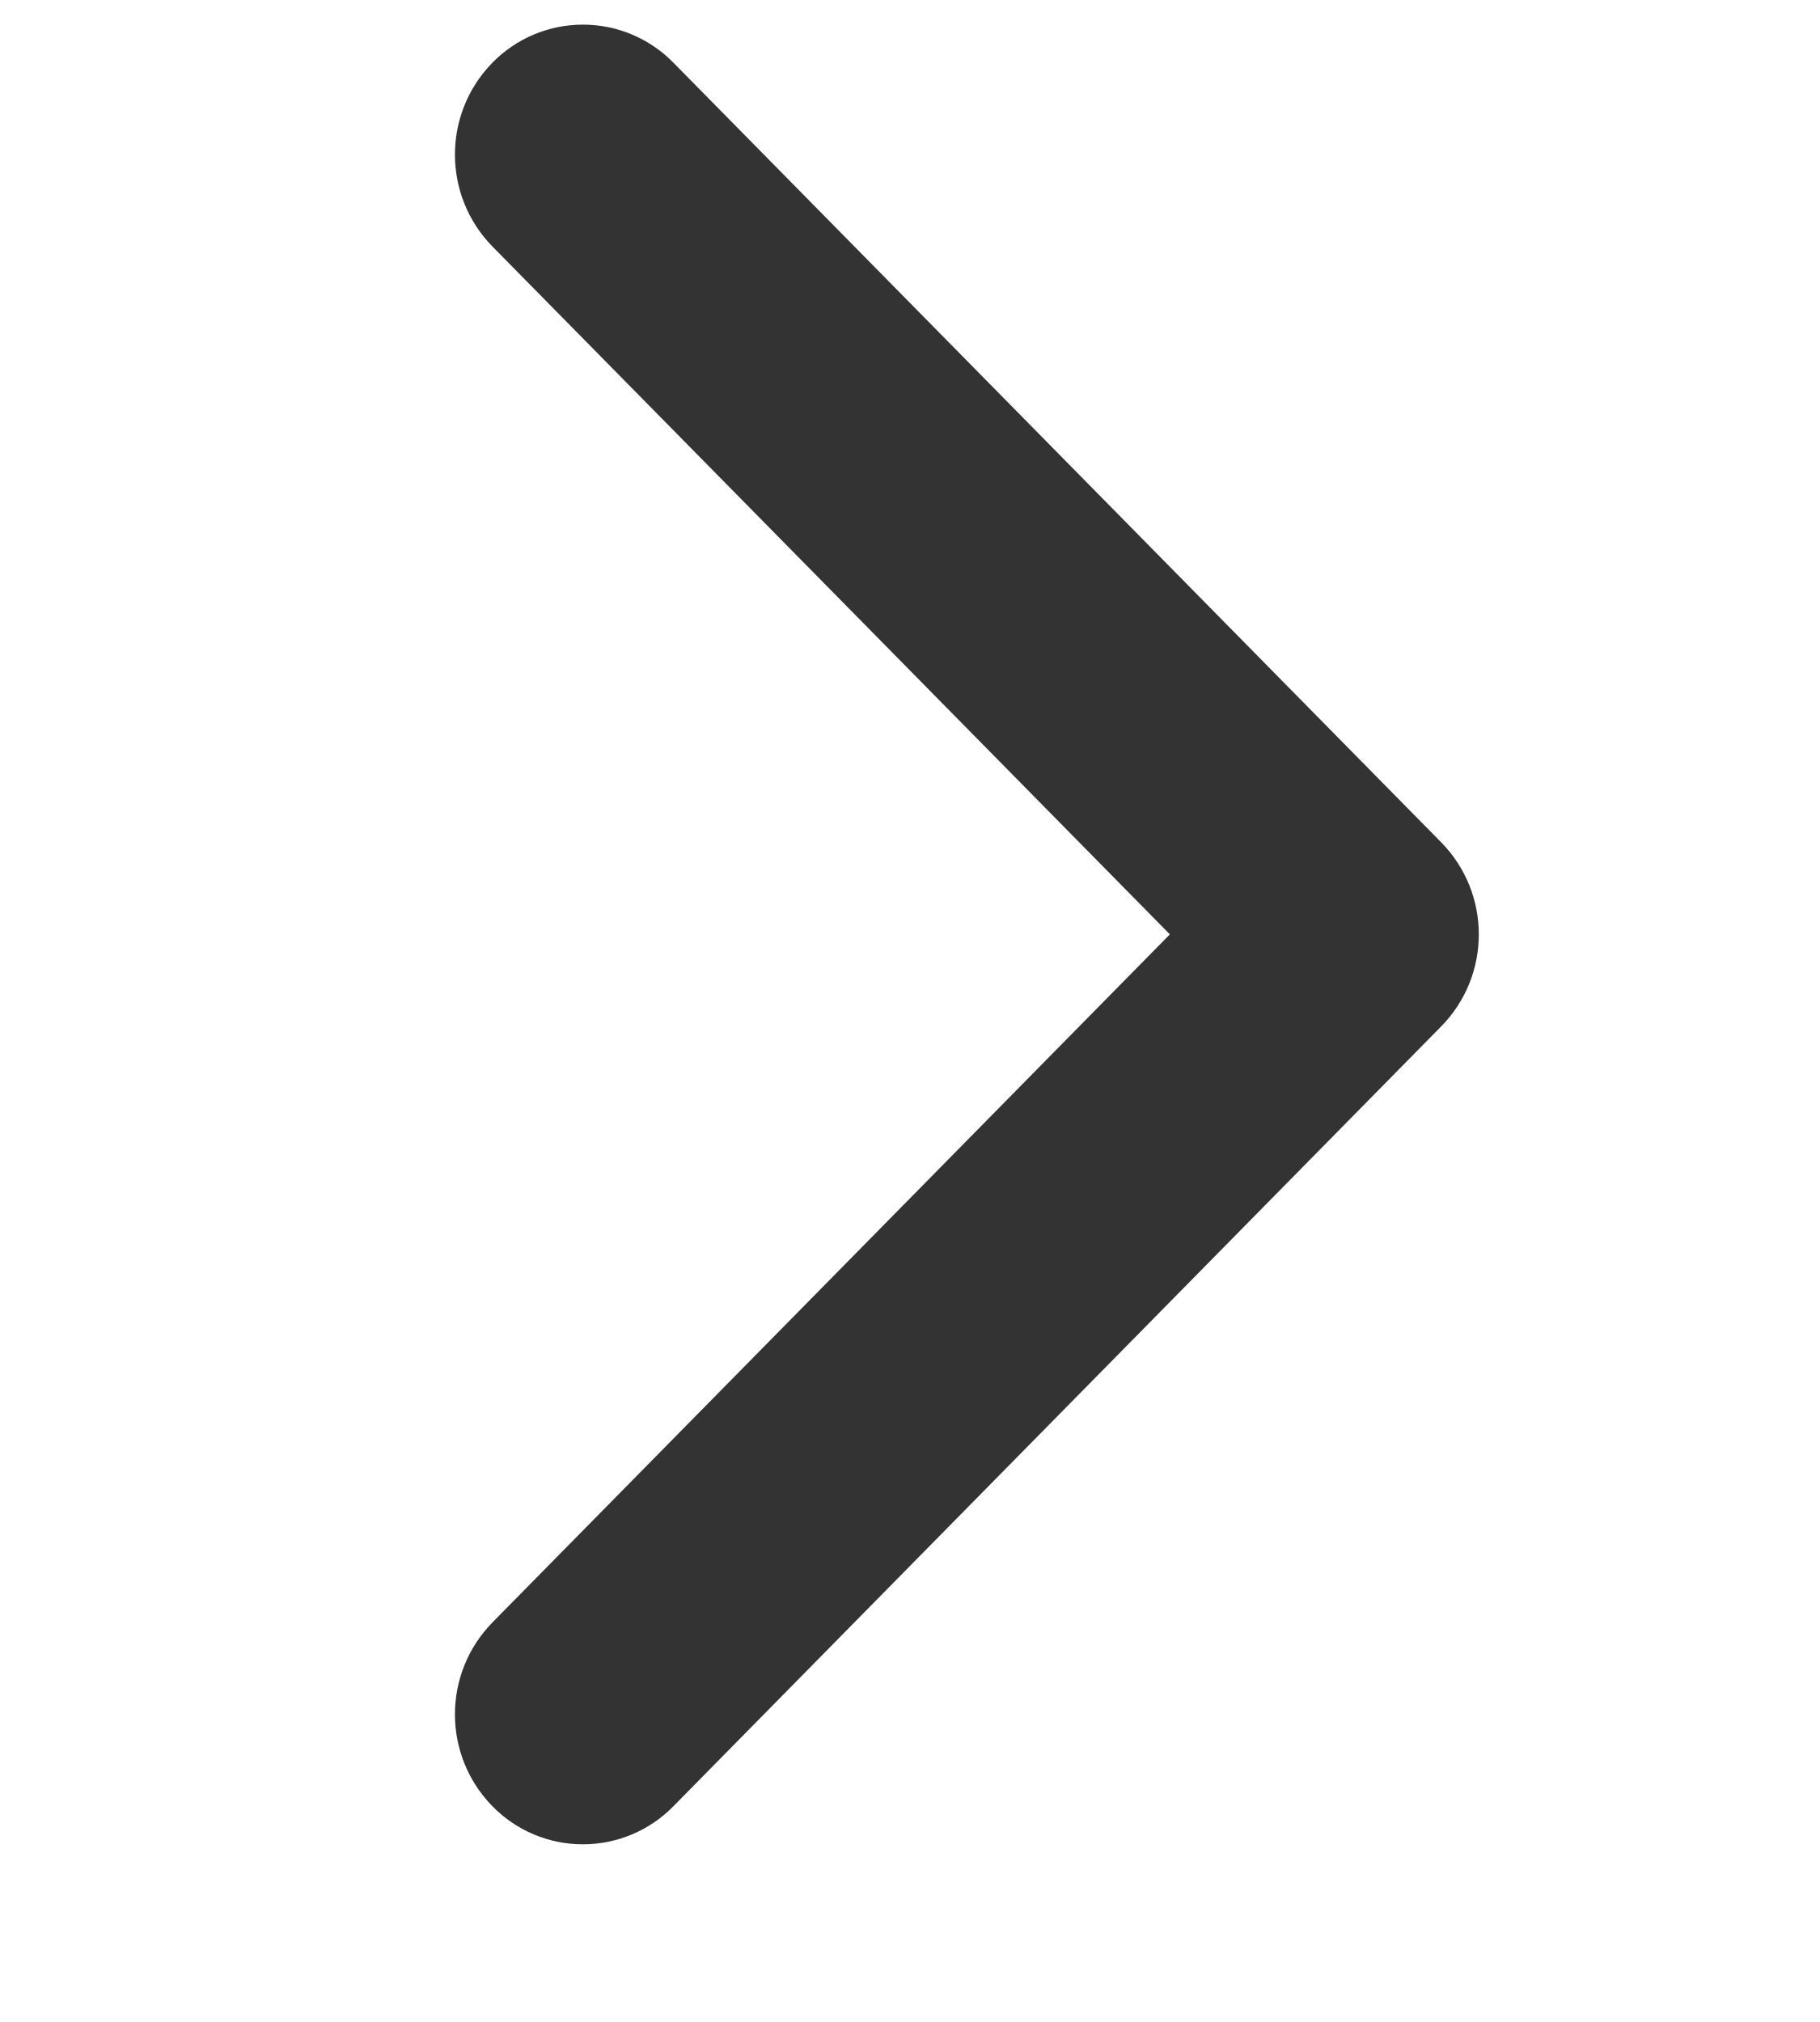
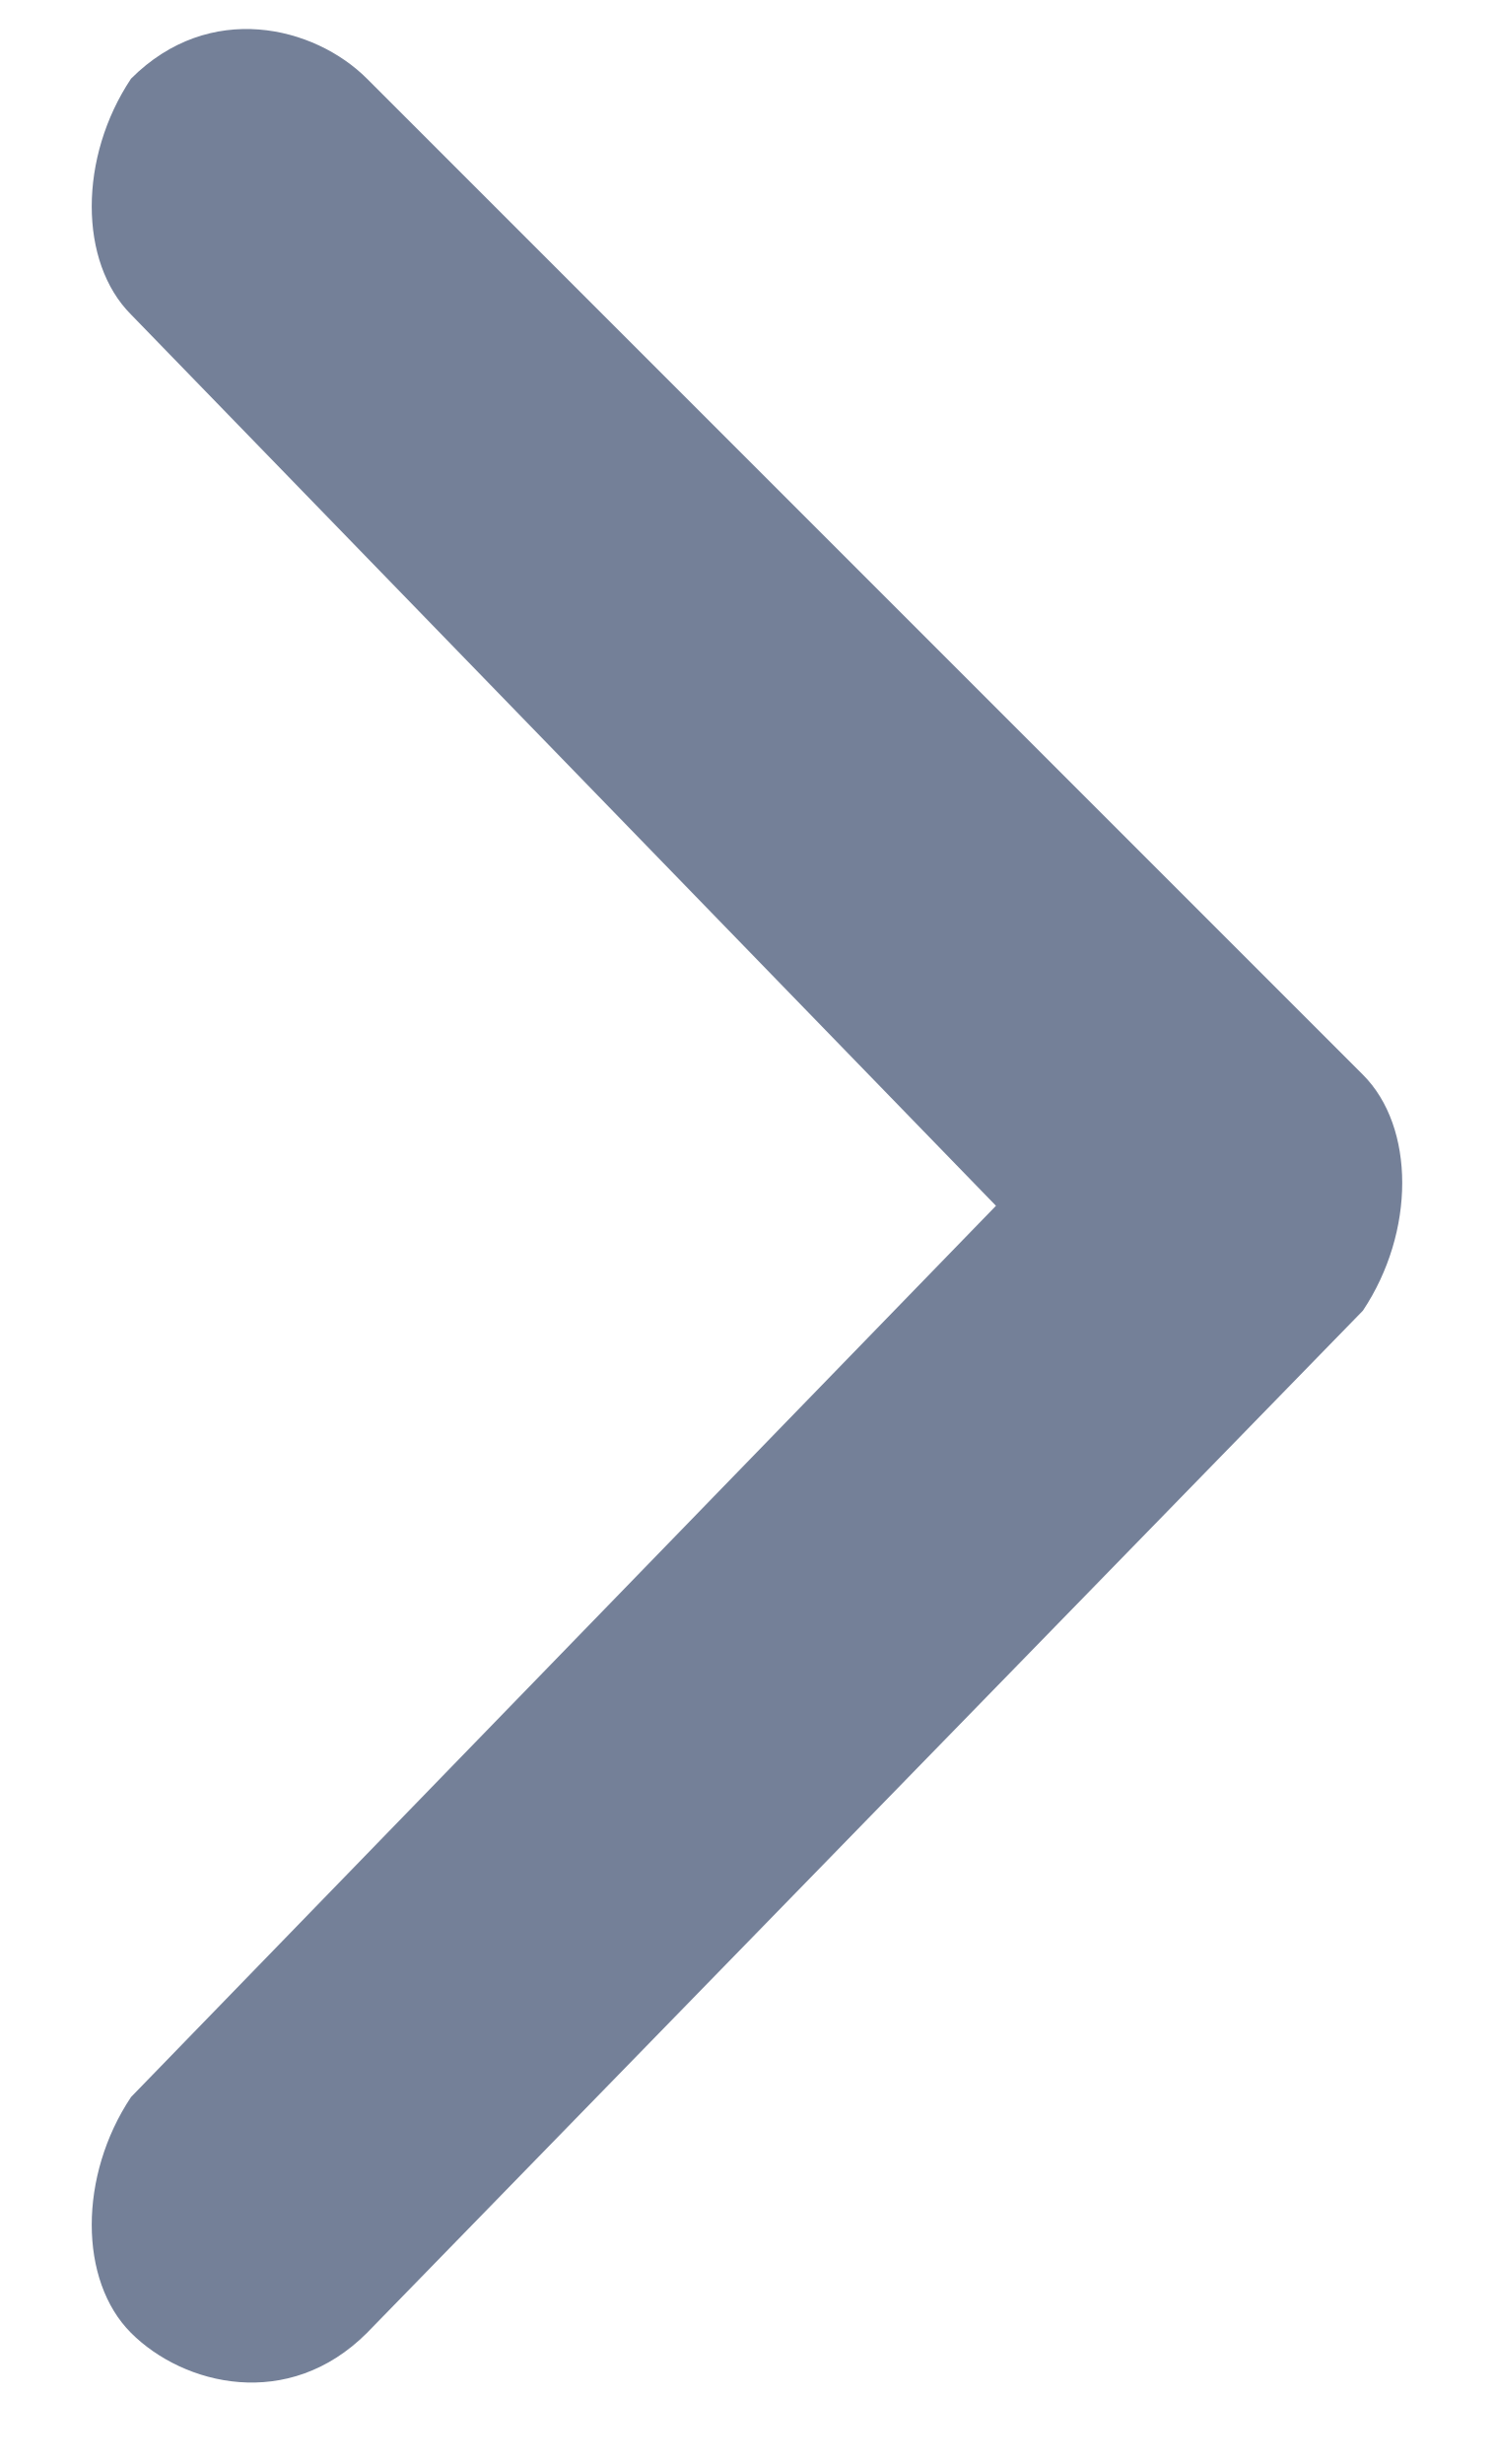
- <svg xmlns="http://www.w3.org/2000/svg" width="9" height="10" viewBox="0 0 9 10">
-   <g fill="none" fill-rule="evenodd">
-     <path fill="#333" fill-rule="nonzero" d="M5.785 4.621l-3.35 3.403a.65.65 0 0 0 0 .909.626.626 0 0 0 .895 0l3.797-3.857a.65.65 0 0 0 0-.91L3.33.31a.626.626 0 0 0-.895 0 .65.65 0 0 0 0 .909l3.35 3.402z" />
-   </g>
+ <svg xmlns="http://www.w3.org/2000/svg" viewBox="0 0 5.7 9.4">
+   <path d="M3.8 4.6L.5 8c-.2.3-.2.7 0 .9.2.2.6.3.9 0L5.2 5c.2-.3.2-.7 0-.9L1.4.3C1.2.1.8 0 .5.3c-.2.3-.2.7 0 .9l3.3 3.4z" fill="#748098" />
</svg>
